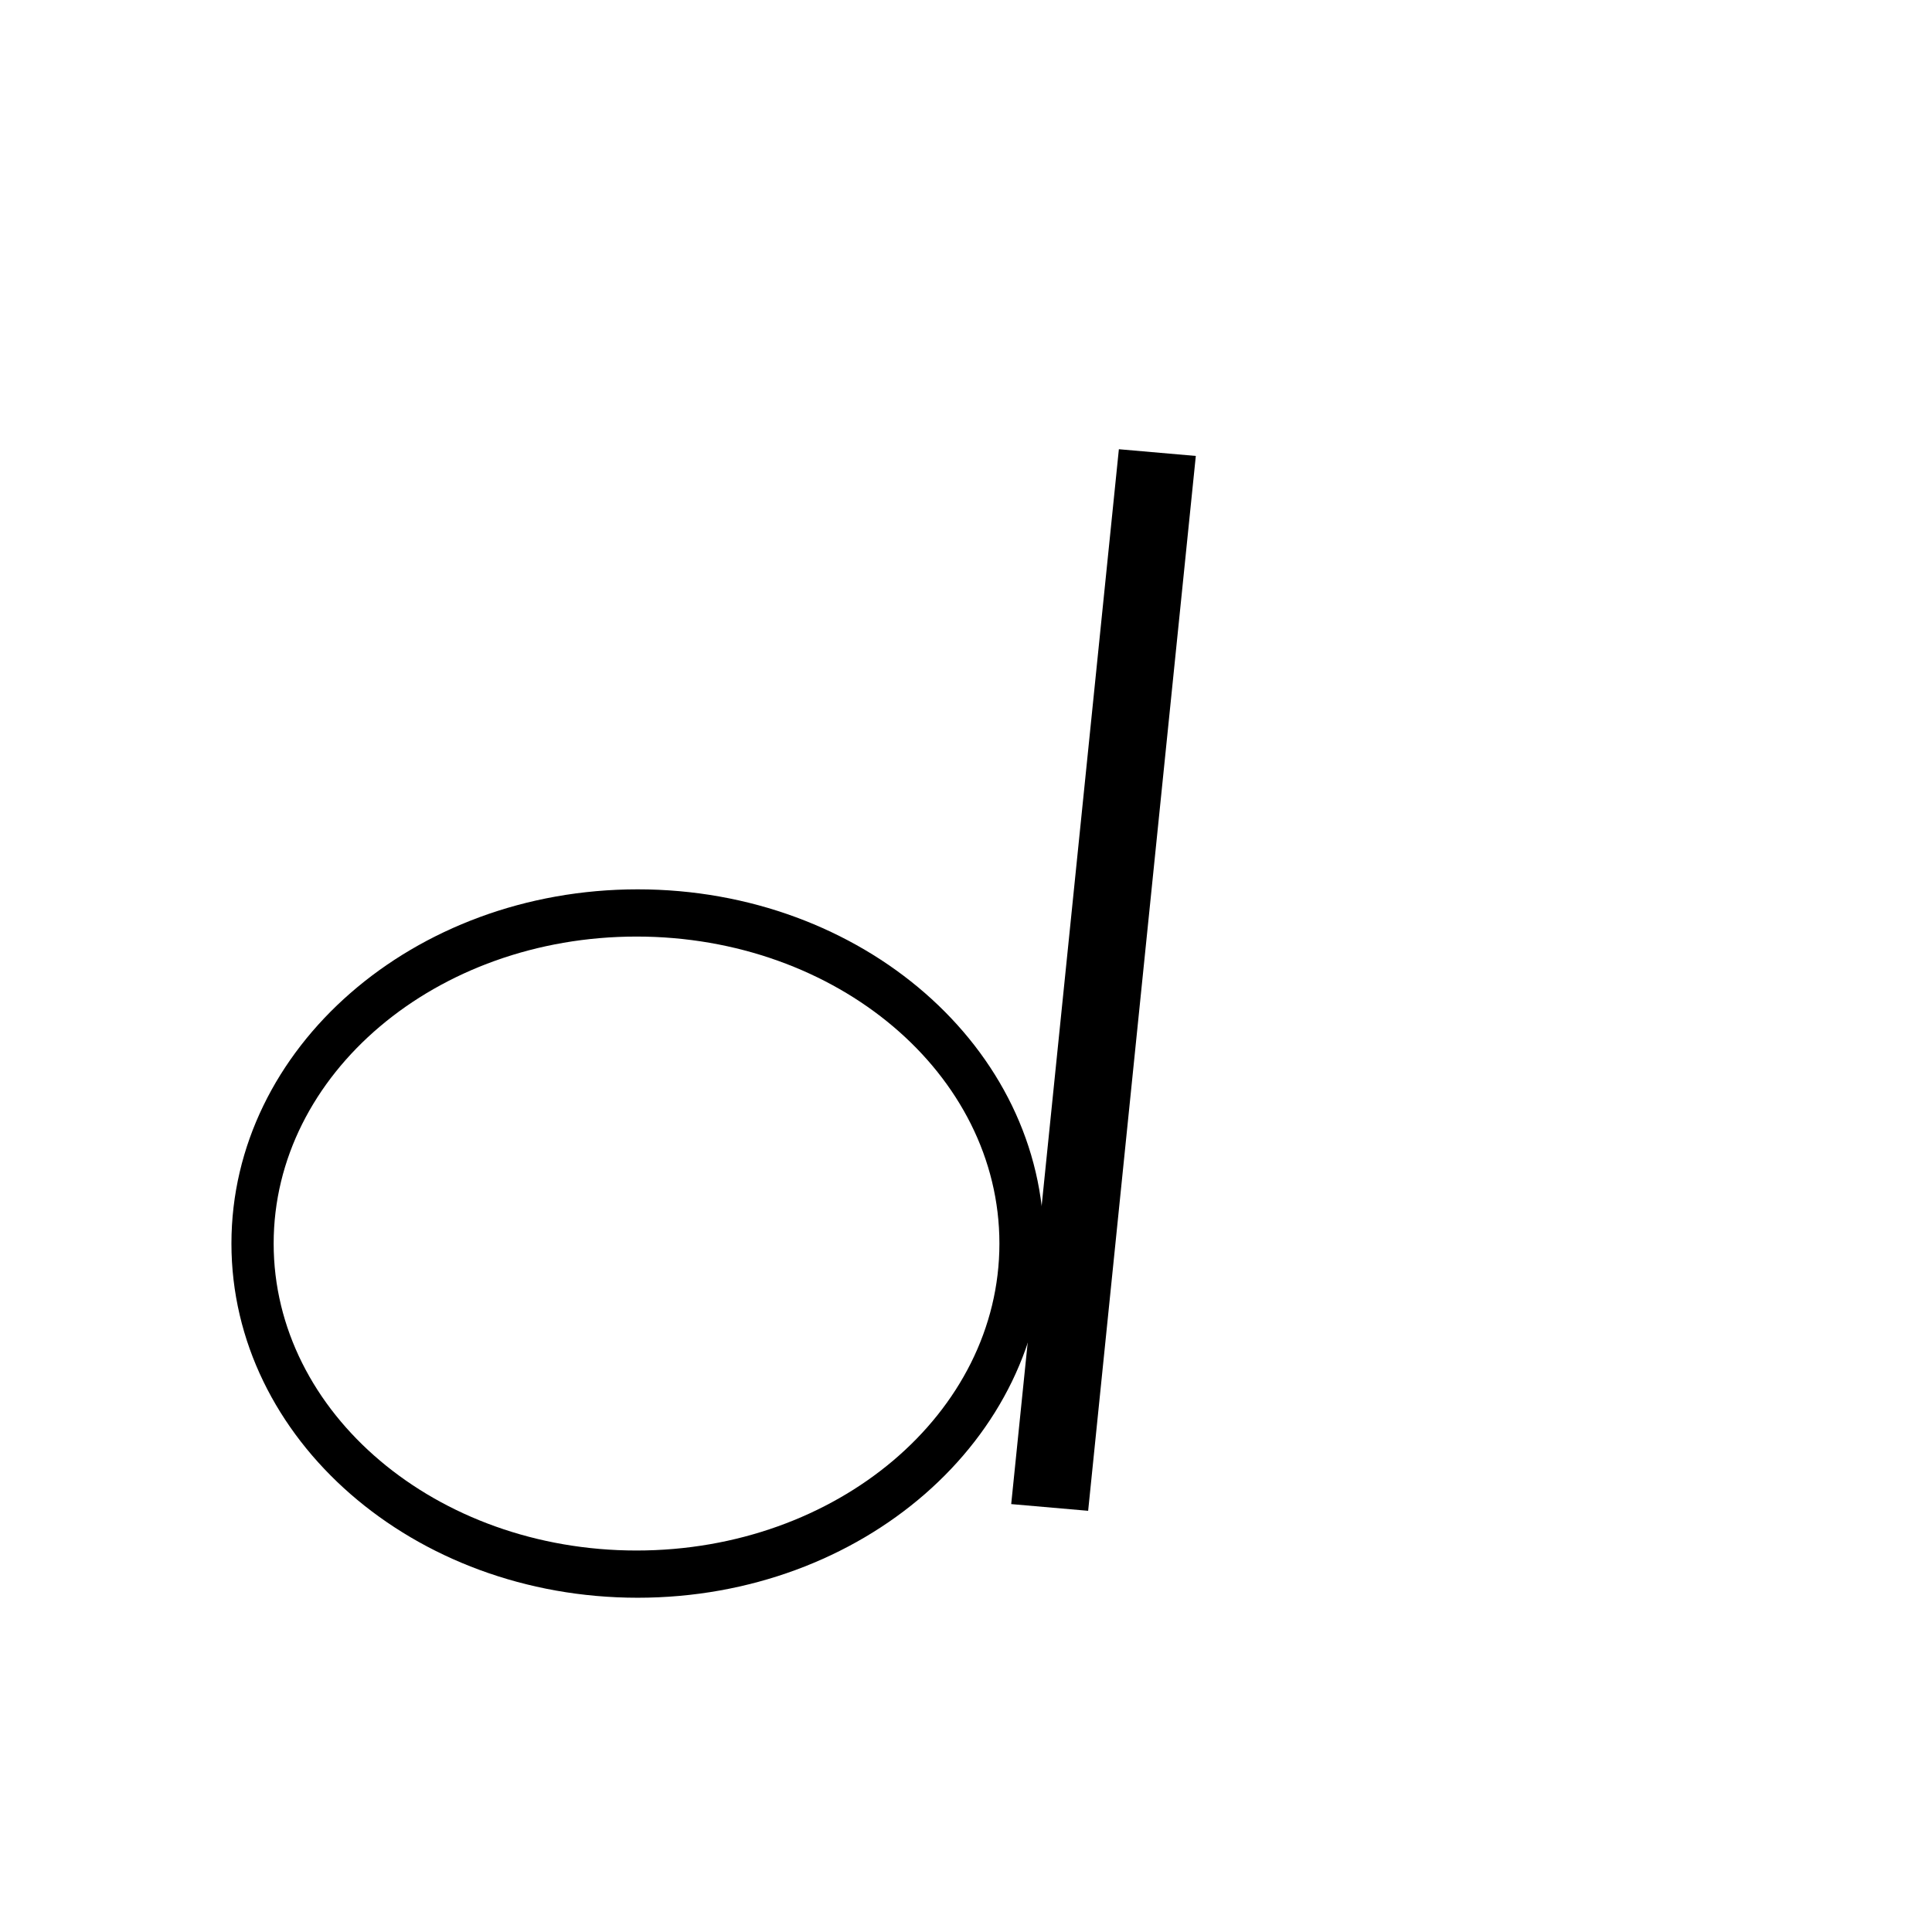
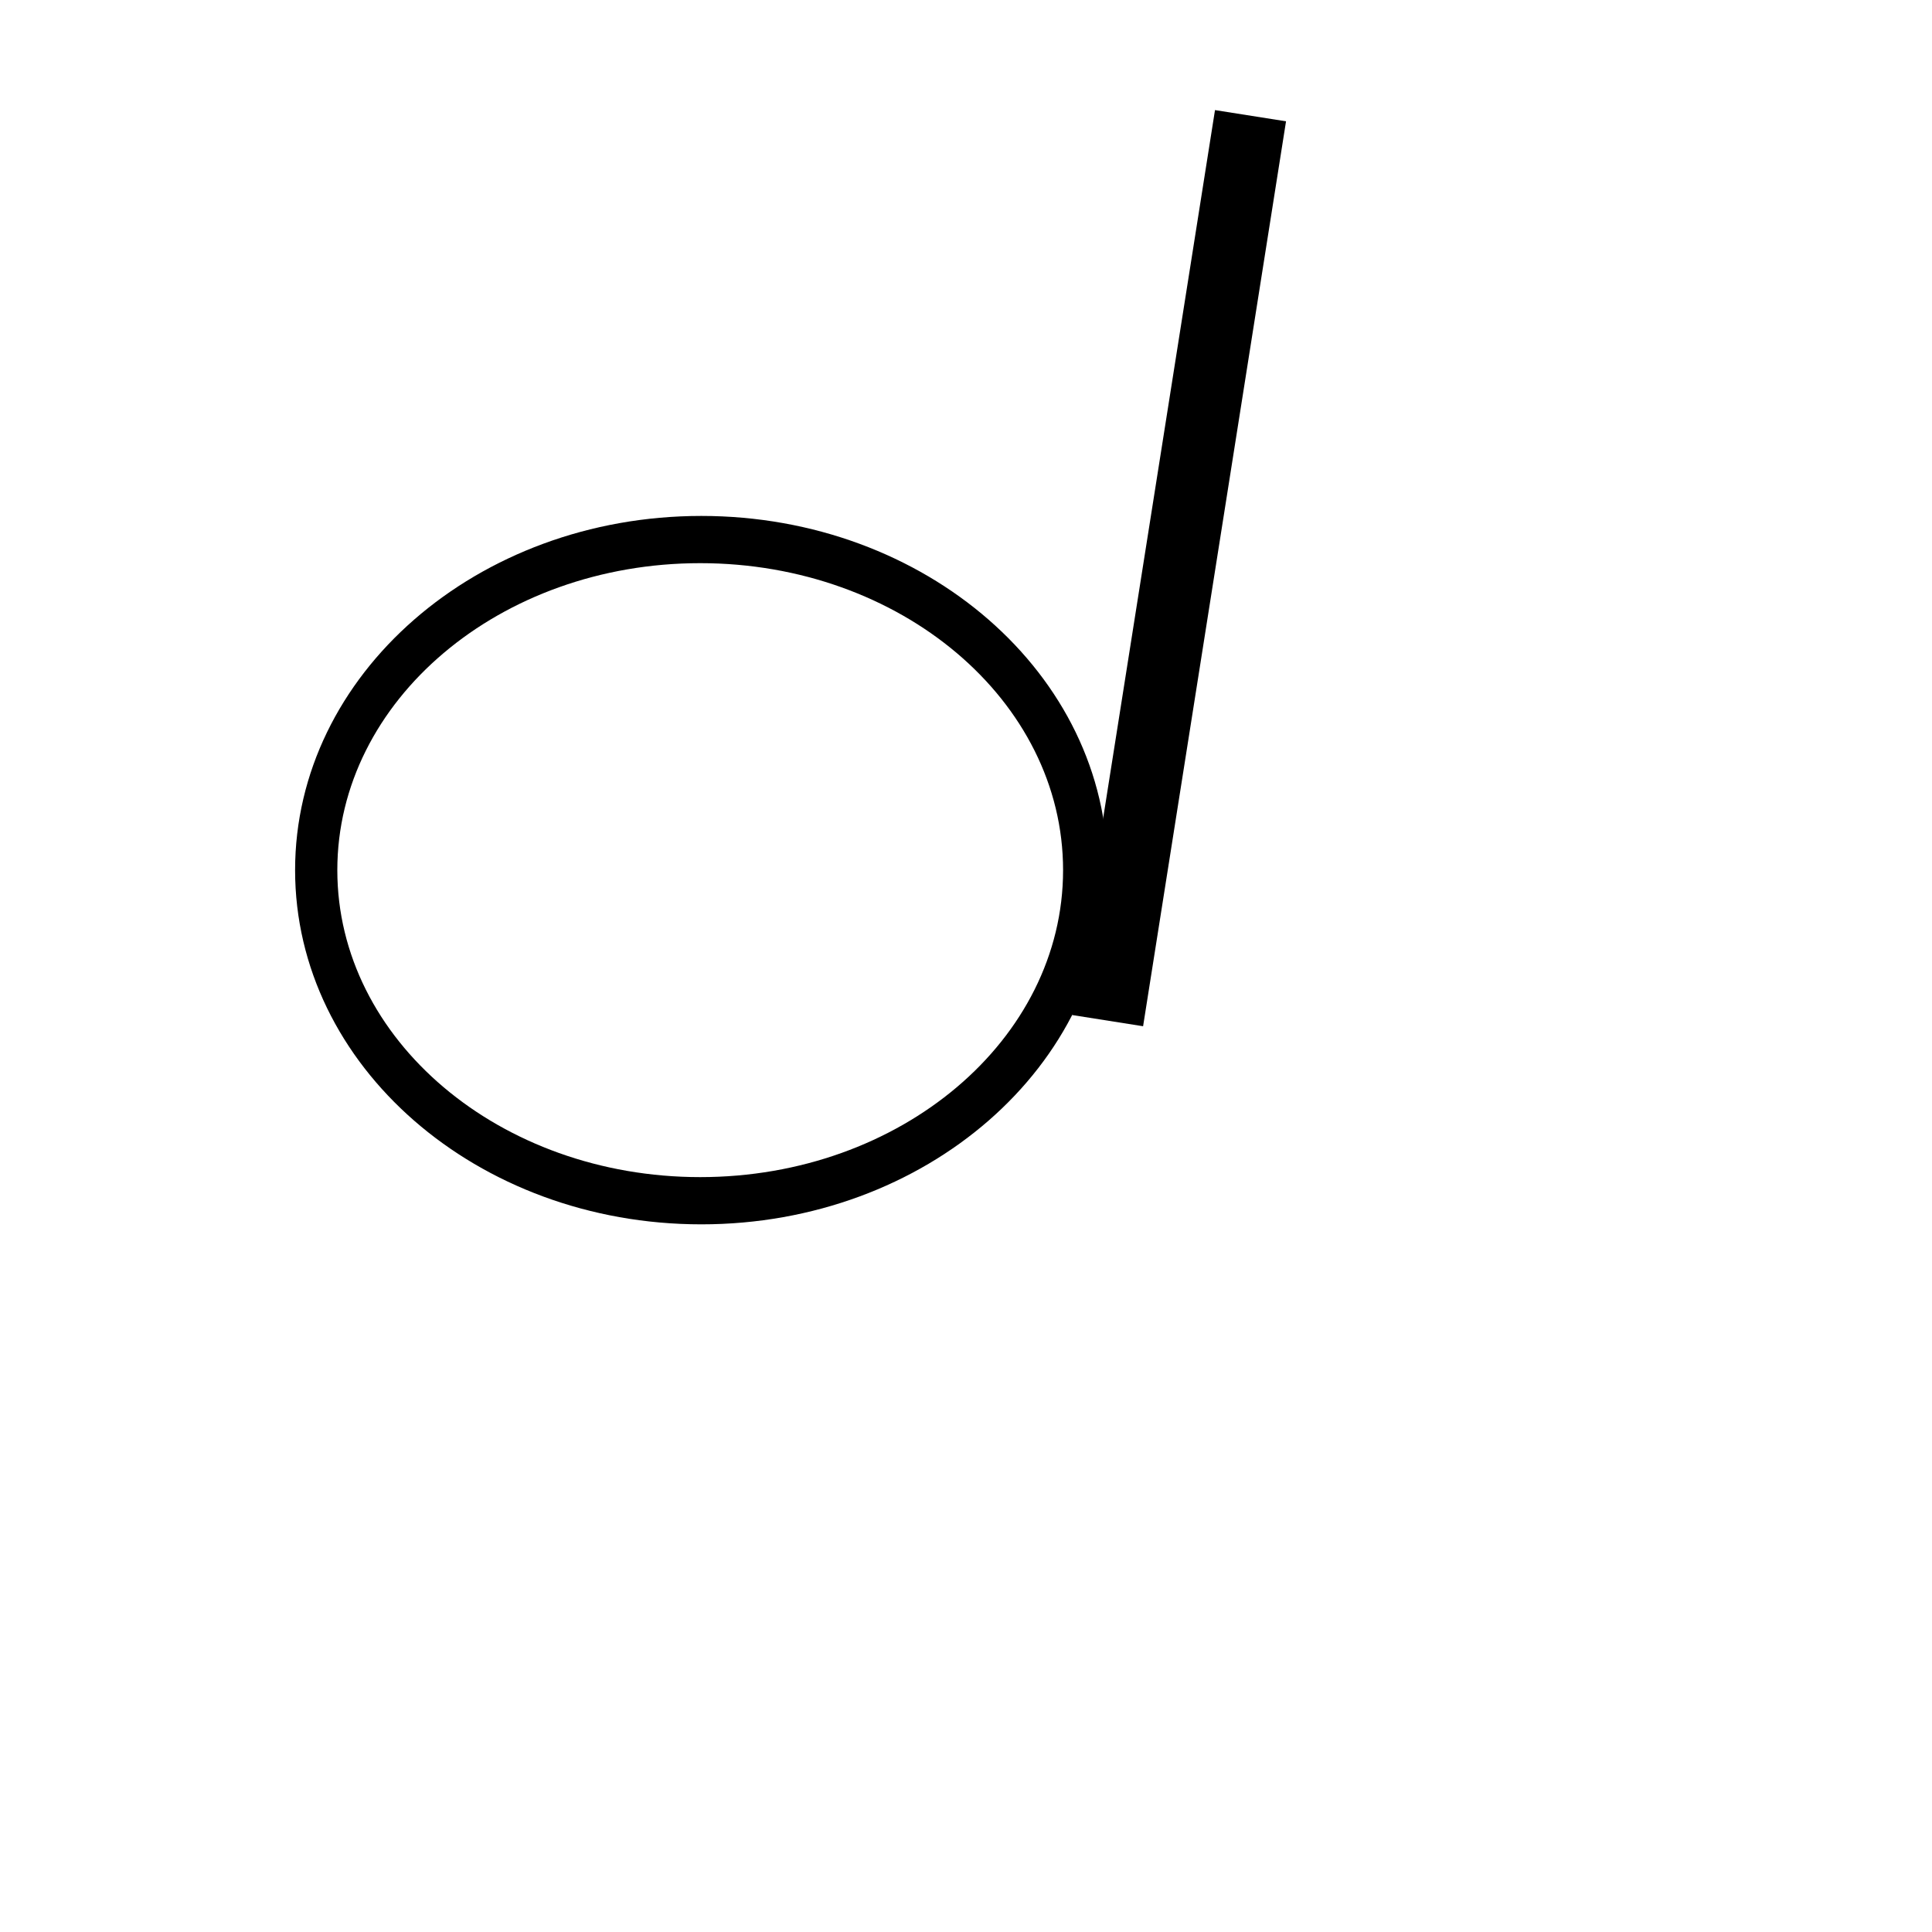
<svg xmlns="http://www.w3.org/2000/svg" width="1000" height="1000" viewBox="0 0 264.583 264.583" version="1.1" id="svg1">
  <defs id="defs1" />
-   <g id="layer1" transform="matrix(0,-0.4888893,0.6154375,0,7.269536,234.9761)">
+   <g id="layer1" transform="matrix(0,-0.4888893,0.6154375,0,15.98812,183.8398)">
    <path id="path8" style="fill:#000000;stroke:none;stroke-width:5.165" d="m 132.292,39.687 a 99.219,90.399 0 0 0 -99.219,90.399 99.219,90.399 0 0 0 99.219,90.4 99.219,90.399 0 0 0 99.219,-90.4 99.219,90.399 0 0 0 -99.219,-90.399 z m 0,9.395 a 85.99,80.748 0 0 1 85.99,80.748 85.99,80.748 0 0 1 -85.99,80.749 85.99,80.748 0 0 1 -85.99,-80.749 85.99,80.748 0 0 1 85.99,-80.748 z" />
  </g>
-   <rect style="fill:#000000;stroke-width:4.966" id="rect2" width="10.577" height="145.212" x="158.699" y="47.983" transform="matrix(0.9962198,0.08686864,-0.1015382,0.9948316,0,0)" />
+   <rect style="fill:#000000;stroke-width:26.458" id="rect1" width="9.848" height="125.464" x="166.706" y="-11.068" transform="rotate(8.975829)" />
</svg>
